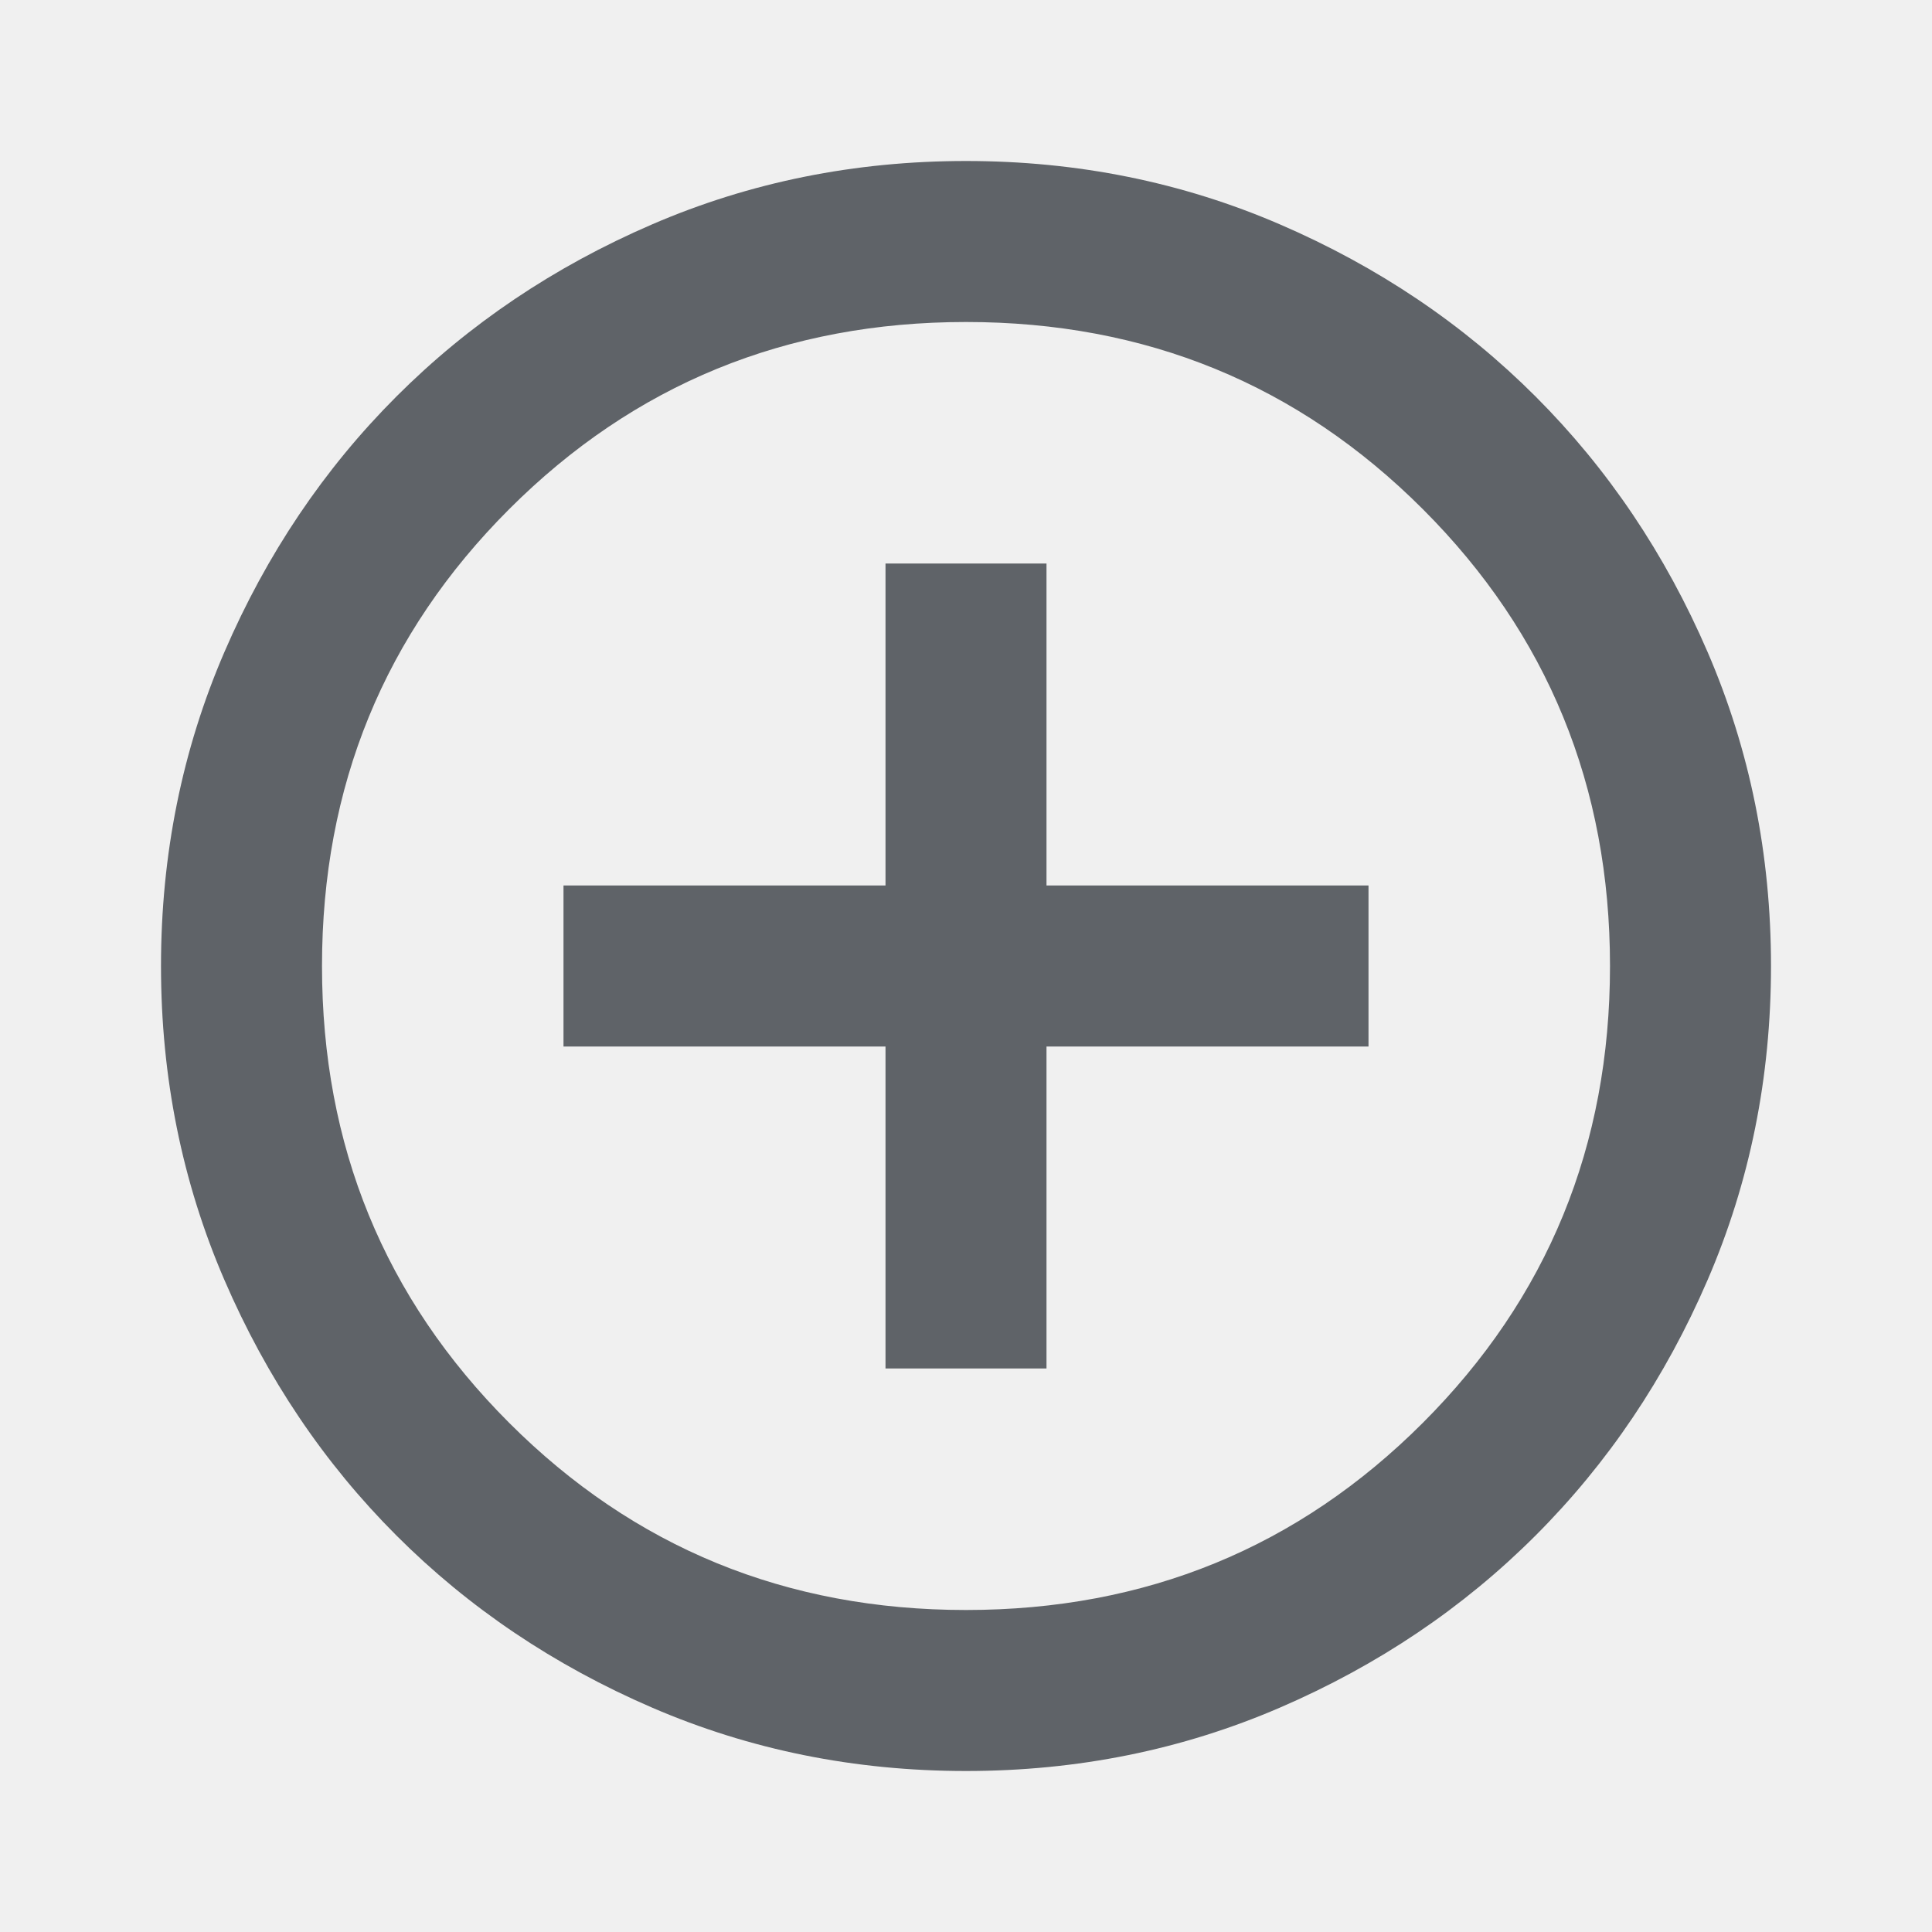
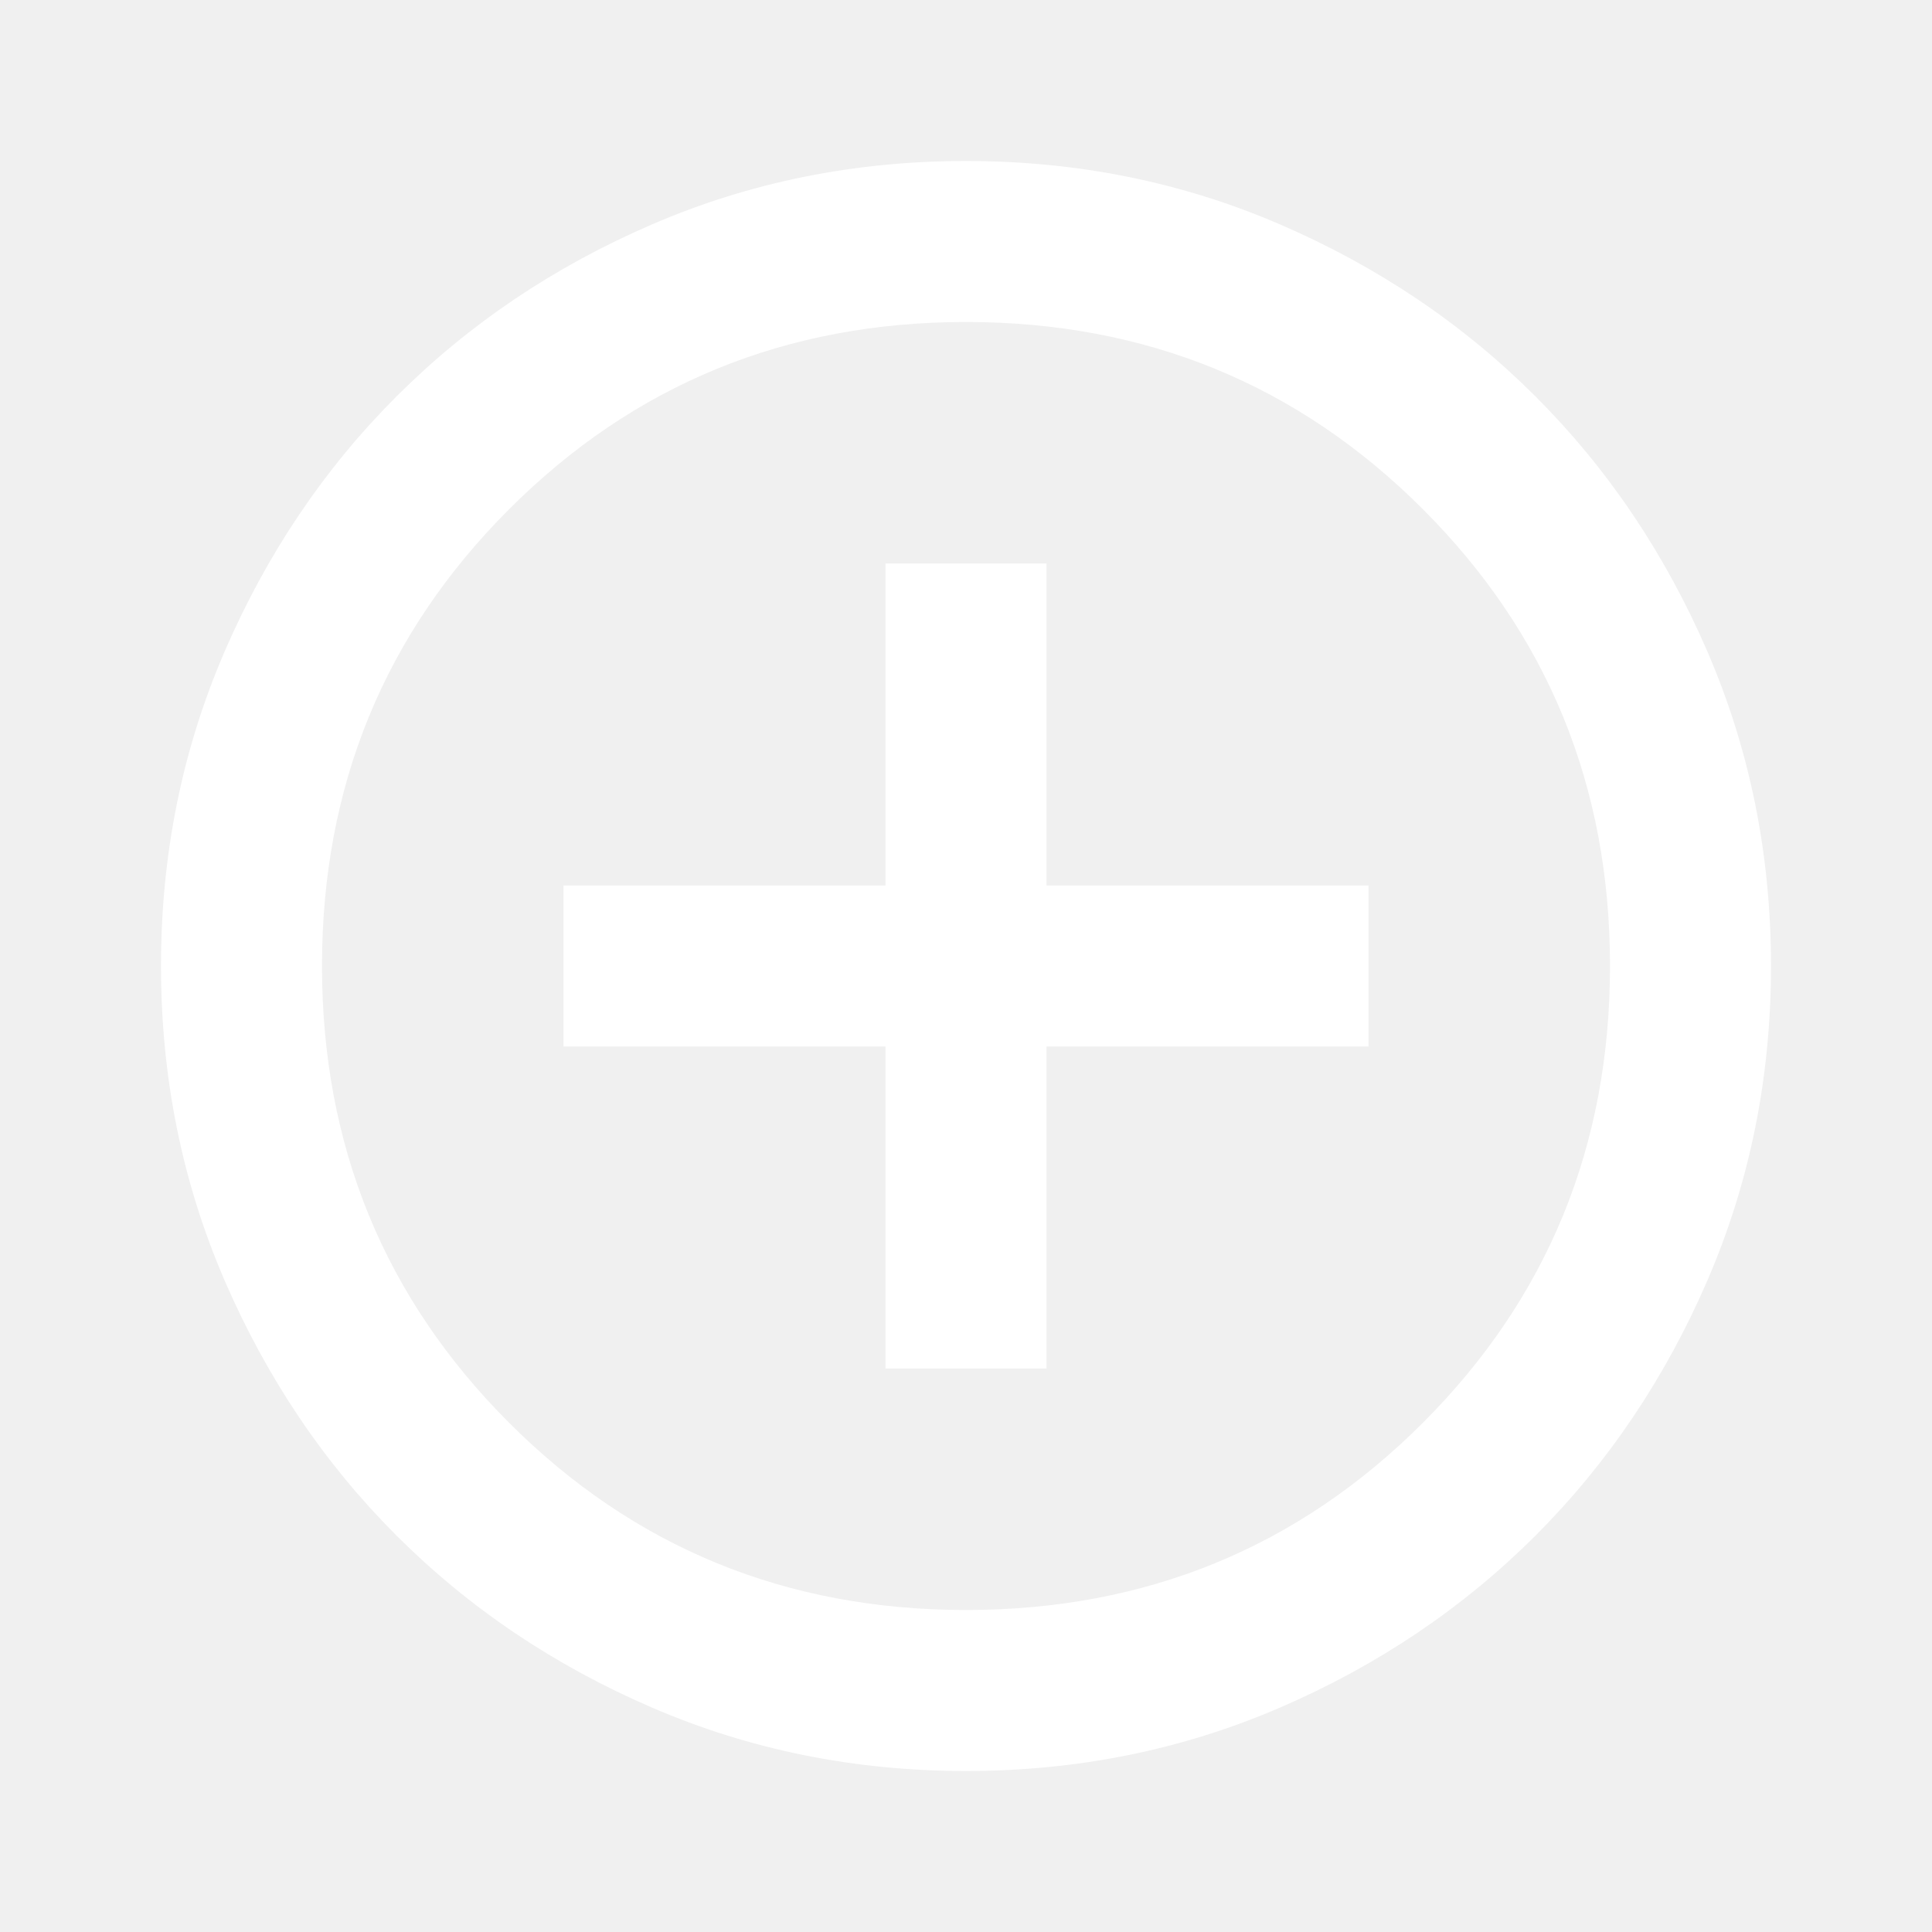
- <svg xmlns="http://www.w3.org/2000/svg" height="24px" viewBox="0 -960 960 960" width="24px" fill="#5f6368">
+ <svg xmlns="http://www.w3.org/2000/svg" height="24px" viewBox="0 -960 960 960" width="24px" fill="#fff">
  <path d="M440-280h80v-160h160v-80H520v-160h-80v160H280v80h160v160Zm40 200q-83 0-156-31.5T197-197q-54-54-85.5-127T80-480q0-83 31.5-156T197-763q54-54 127-85.5T480-880q83 0 156 31.5T763-763q54 54 85.5 127T880-480q0 83-31.5 156T763-197q-54 54-127 85.5T480-80Zm0-80q134 0 227-93t93-227q0-134-93-227t-227-93q-134 0-227 93t-93 227q0 134 93 227t227 93Zm0-320Z" />
</svg>
